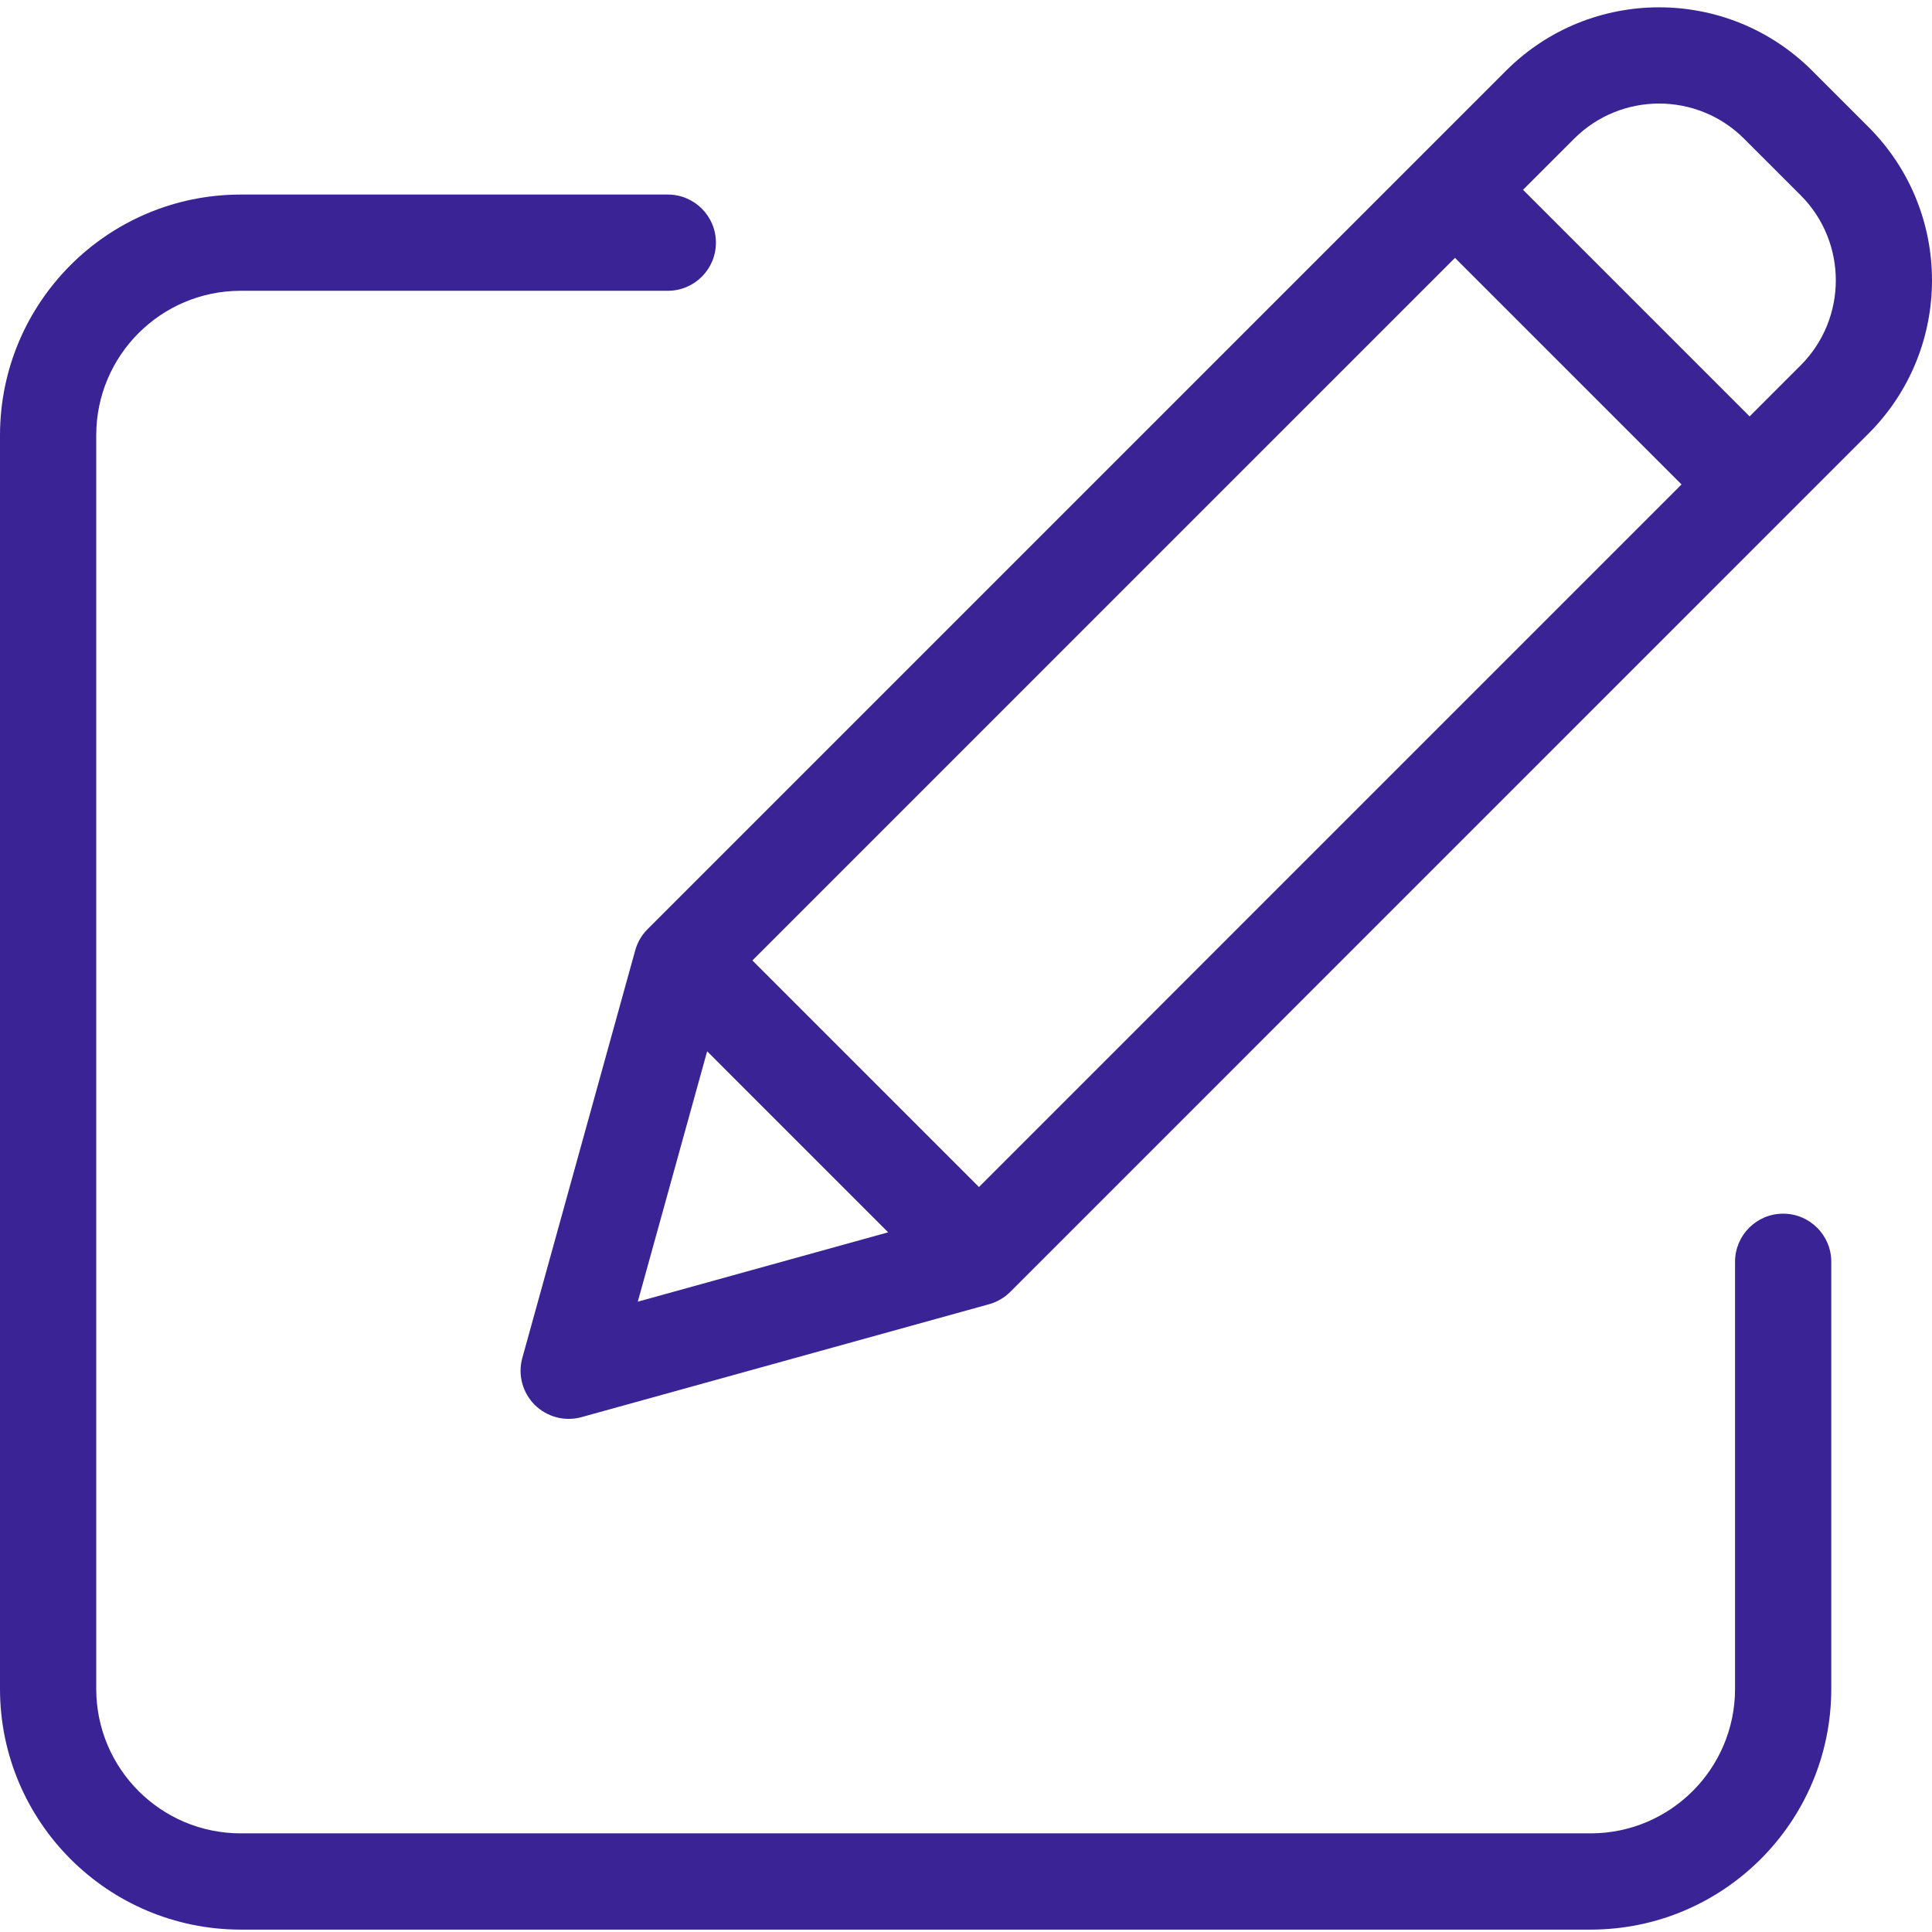
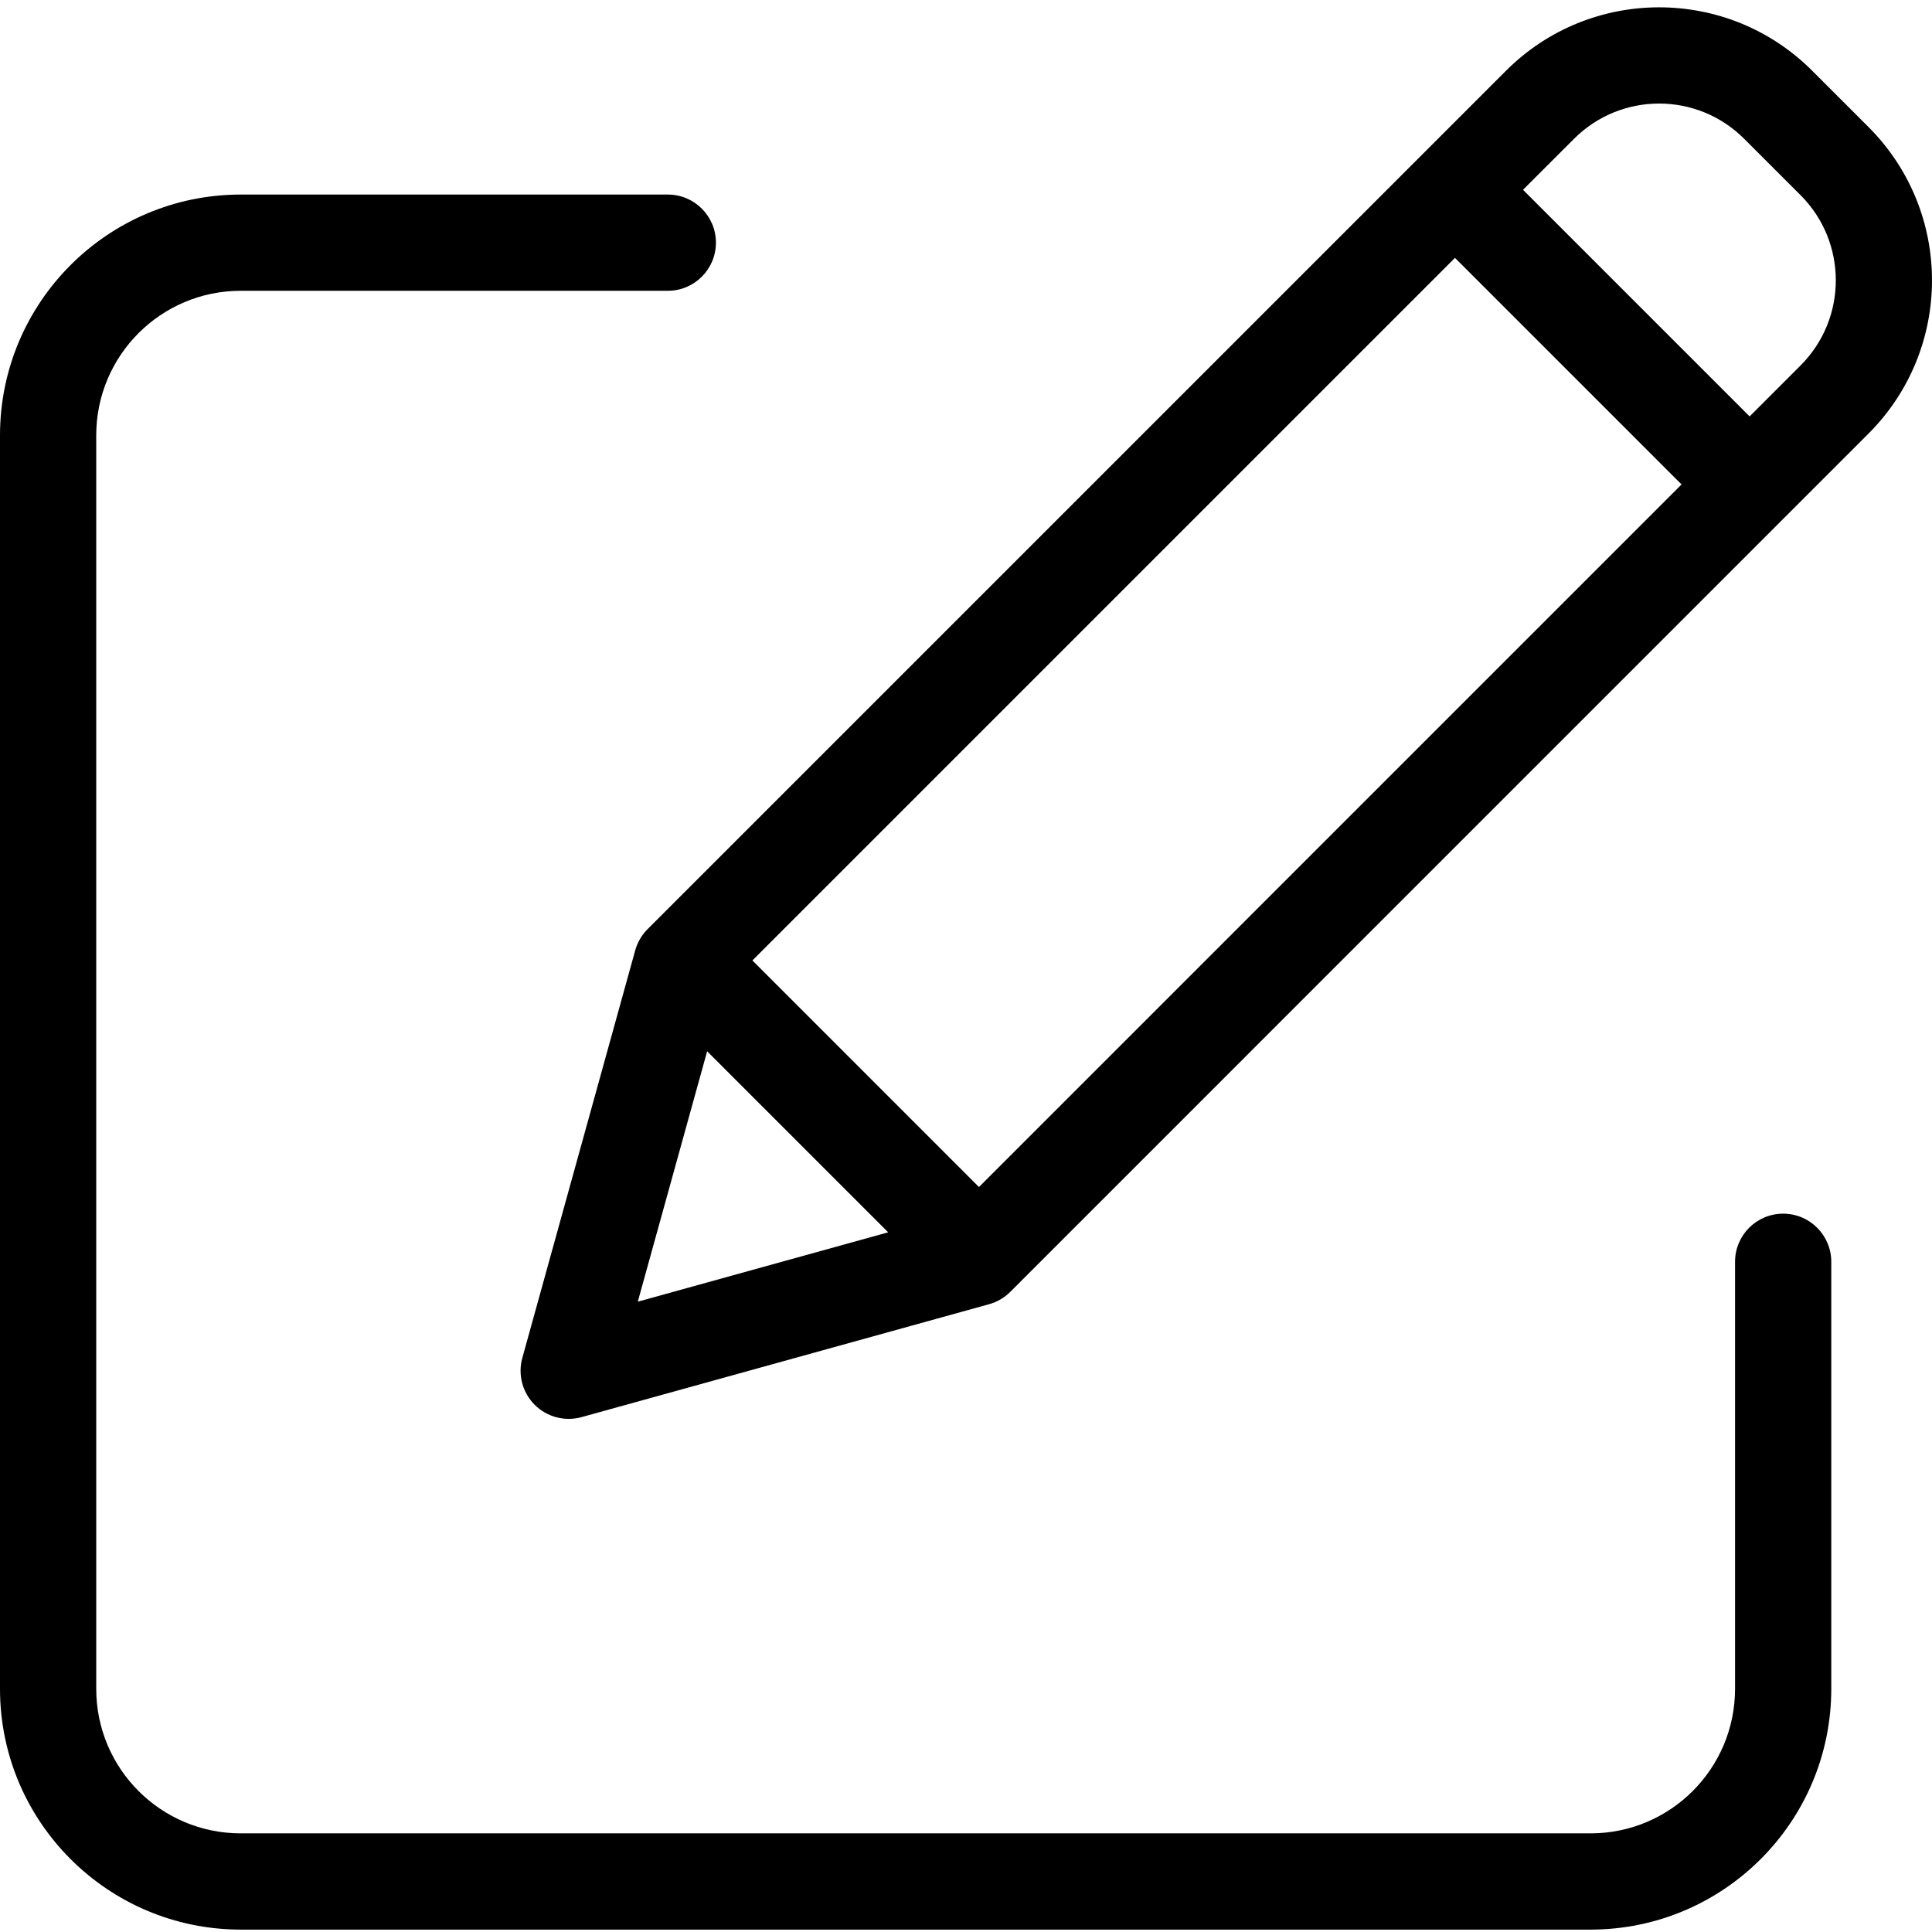
- <svg xmlns="http://www.w3.org/2000/svg" height="401pt" viewBox="0 -1 401.523 401" width="401pt" fill="#3A2394">
+ <svg xmlns="http://www.w3.org/2000/svg" height="401pt" viewBox="0 -1 401.523 401" width="401pt">
  <path d="m370.59 250.973c-5.523 0-10 4.477-10 10v88.789c-.02 16.562-13.438 29.984-30 30h-280.59c-16.562-.016-29.98-13.438-30-30v-260.59c.02-16.559 13.438-29.98 30-30h88.789c5.523 0 10-4.477 10-10 0-5.52-4.477-10-10-10h-88.789c-27.602.031-49.969 22.398-50 50v260.594c.031 27.602 22.398 49.969 50 50h280.59c27.602-.031 49.969-22.398 50-50v-88.793c0-5.523-4.477-10-10-10zm0 0" />
  <path d="m376.629 13.441c-17.574-17.574-46.066-17.574-63.641 0l-178.406 178.406c-1.223 1.223-2.105 2.738-2.566 4.402l-23.461 84.699c-.965 3.473.016 7.191 2.562 9.742 2.551 2.547 6.27 3.527 9.742 2.566l84.699-23.465c1.664-.461 3.18-1.344 4.402-2.566l178.402-178.41c17.547-17.586 17.547-46.055 0-63.641zm-220.258 184.906 146.012-146.016 47.09 47.09-146.016 146.016zm-9.406 18.875 37.621 37.625-52.039 14.418zm227.258-142.547-10.605 10.605-47.094-47.094 10.609-10.605c9.762-9.762 25.59-9.762 35.352 0l11.738 11.734c9.746 9.773 9.746 25.59 0 35.359zm0 0" />
</svg>
